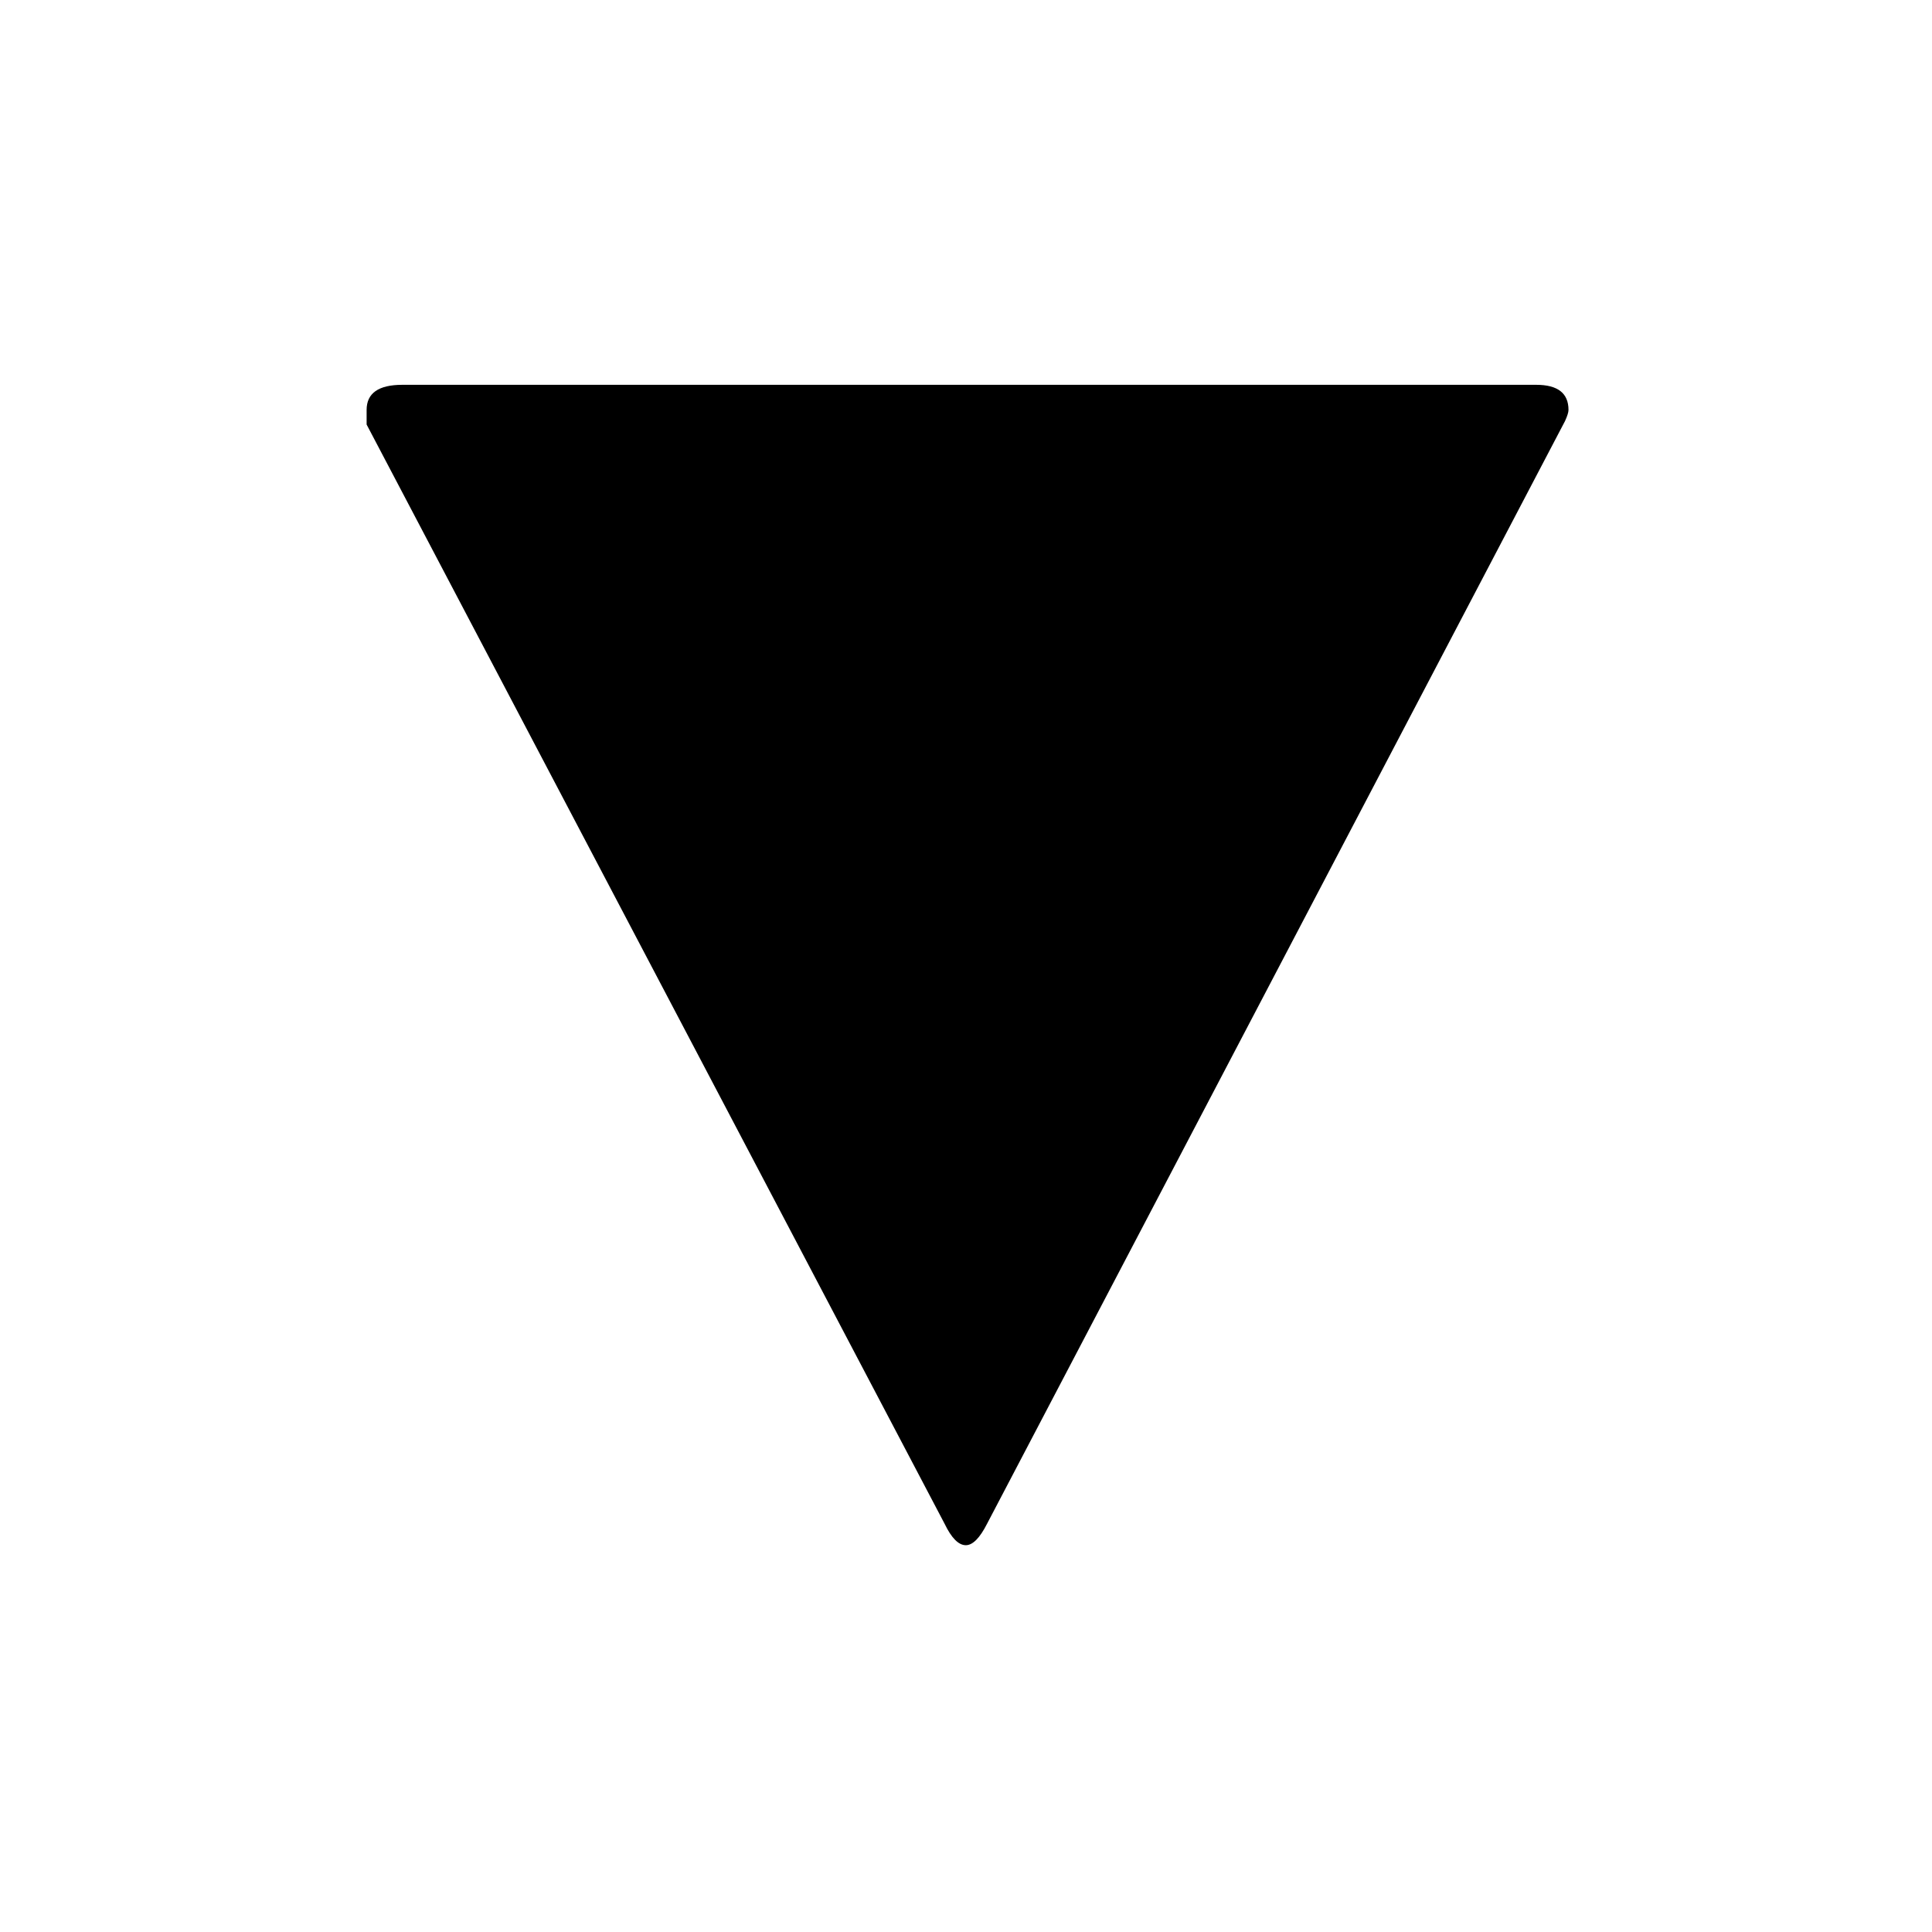
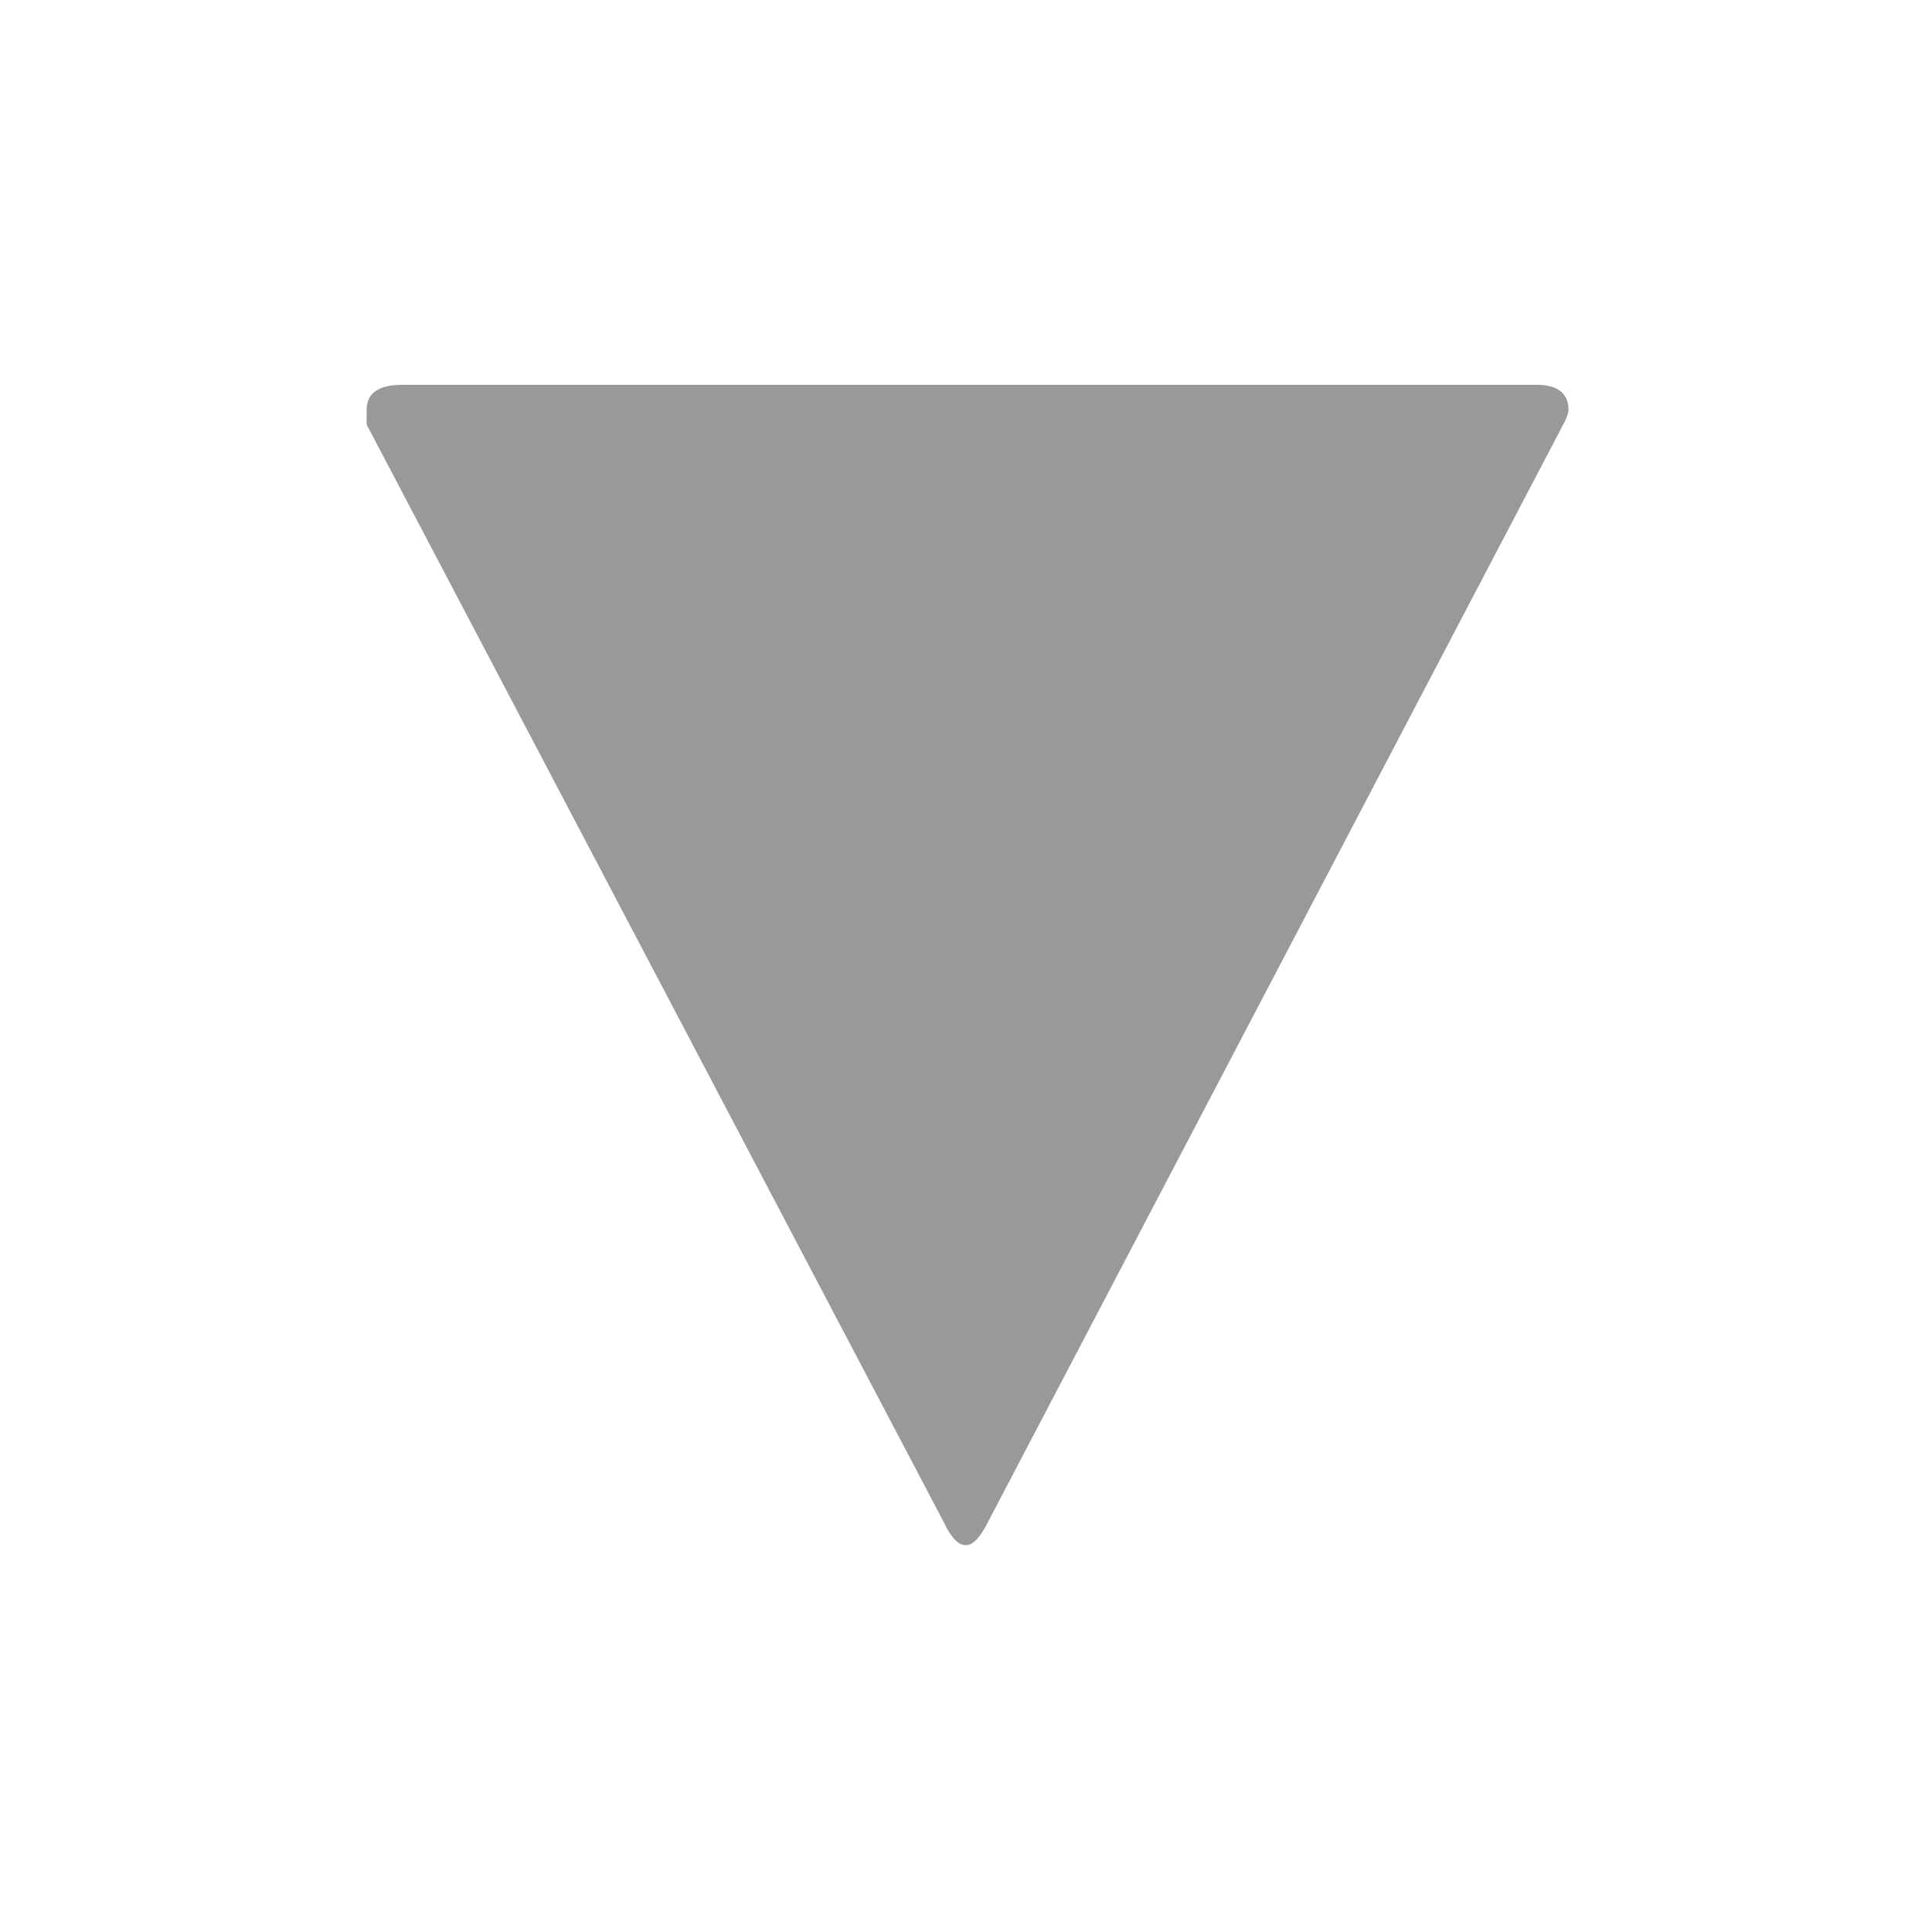
<svg xmlns="http://www.w3.org/2000/svg" width="16" height="16" viewBox="0 0 3.81 3.81" version="1.1" id="svg8">
  <defs id="defs2" />
  <g id="layer1" transform="translate(131.6976,-128.4555)">
-     <g aria-label="⏷" transform="matrix(1.136221,0,0,1.151657,19.0202,-19.40581)" style="font-style:normal;font-weight:normal;font-size:2.902px;line-height:1.25;font-family:sans-serif;letter-spacing:0px;word-spacing:0px;fill:_GCARRD_;fill-opacity:1;stroke:none;stroke-width:0.073" id="text817">
-       <path d="m -129.982,129.049 q 0.056,0 0.056,0.043 0,0.006 -0.006,0.019 l -1.003,1.888 q -0.019,0.037 -0.037,0.037 -0.019,0 -0.037,-0.037 l -1.003,-1.882 q 0,-0.012 0,-0.025 0,-0.043 0.062,-0.043 z" style="font-size:6.191px;fill:_GCARRD_;fill-opacity:1;stroke-width:0.073" id="path4706" />
+     <g aria-label="⏷" transform="matrix(1.136221,0,0,1.151657,19.0202,-19.40581)" style="font-style:normal;font-weight:normal;font-size:2.902px;line-height:1.25;font-family:sans-serif;letter-spacing:0px;word-spacing:0px;fill:_GCARRD_;fill-opacity:0.4;stroke:none;stroke-width:0.073" id="text817">
+       <path d="m -129.982,129.049 q 0.056,0 0.056,0.043 0,0.006 -0.006,0.019 l -1.003,1.888 q -0.019,0.037 -0.037,0.037 -0.019,0 -0.037,-0.037 l -1.003,-1.882 q 0,-0.012 0,-0.025 0,-0.043 0.062,-0.043 z" style="font-size:6.191px;fill:_GCARRD_;fill-opacity:0.4;stroke-width:0.073" id="path4706" />
    </g>
  </g>
</svg>
